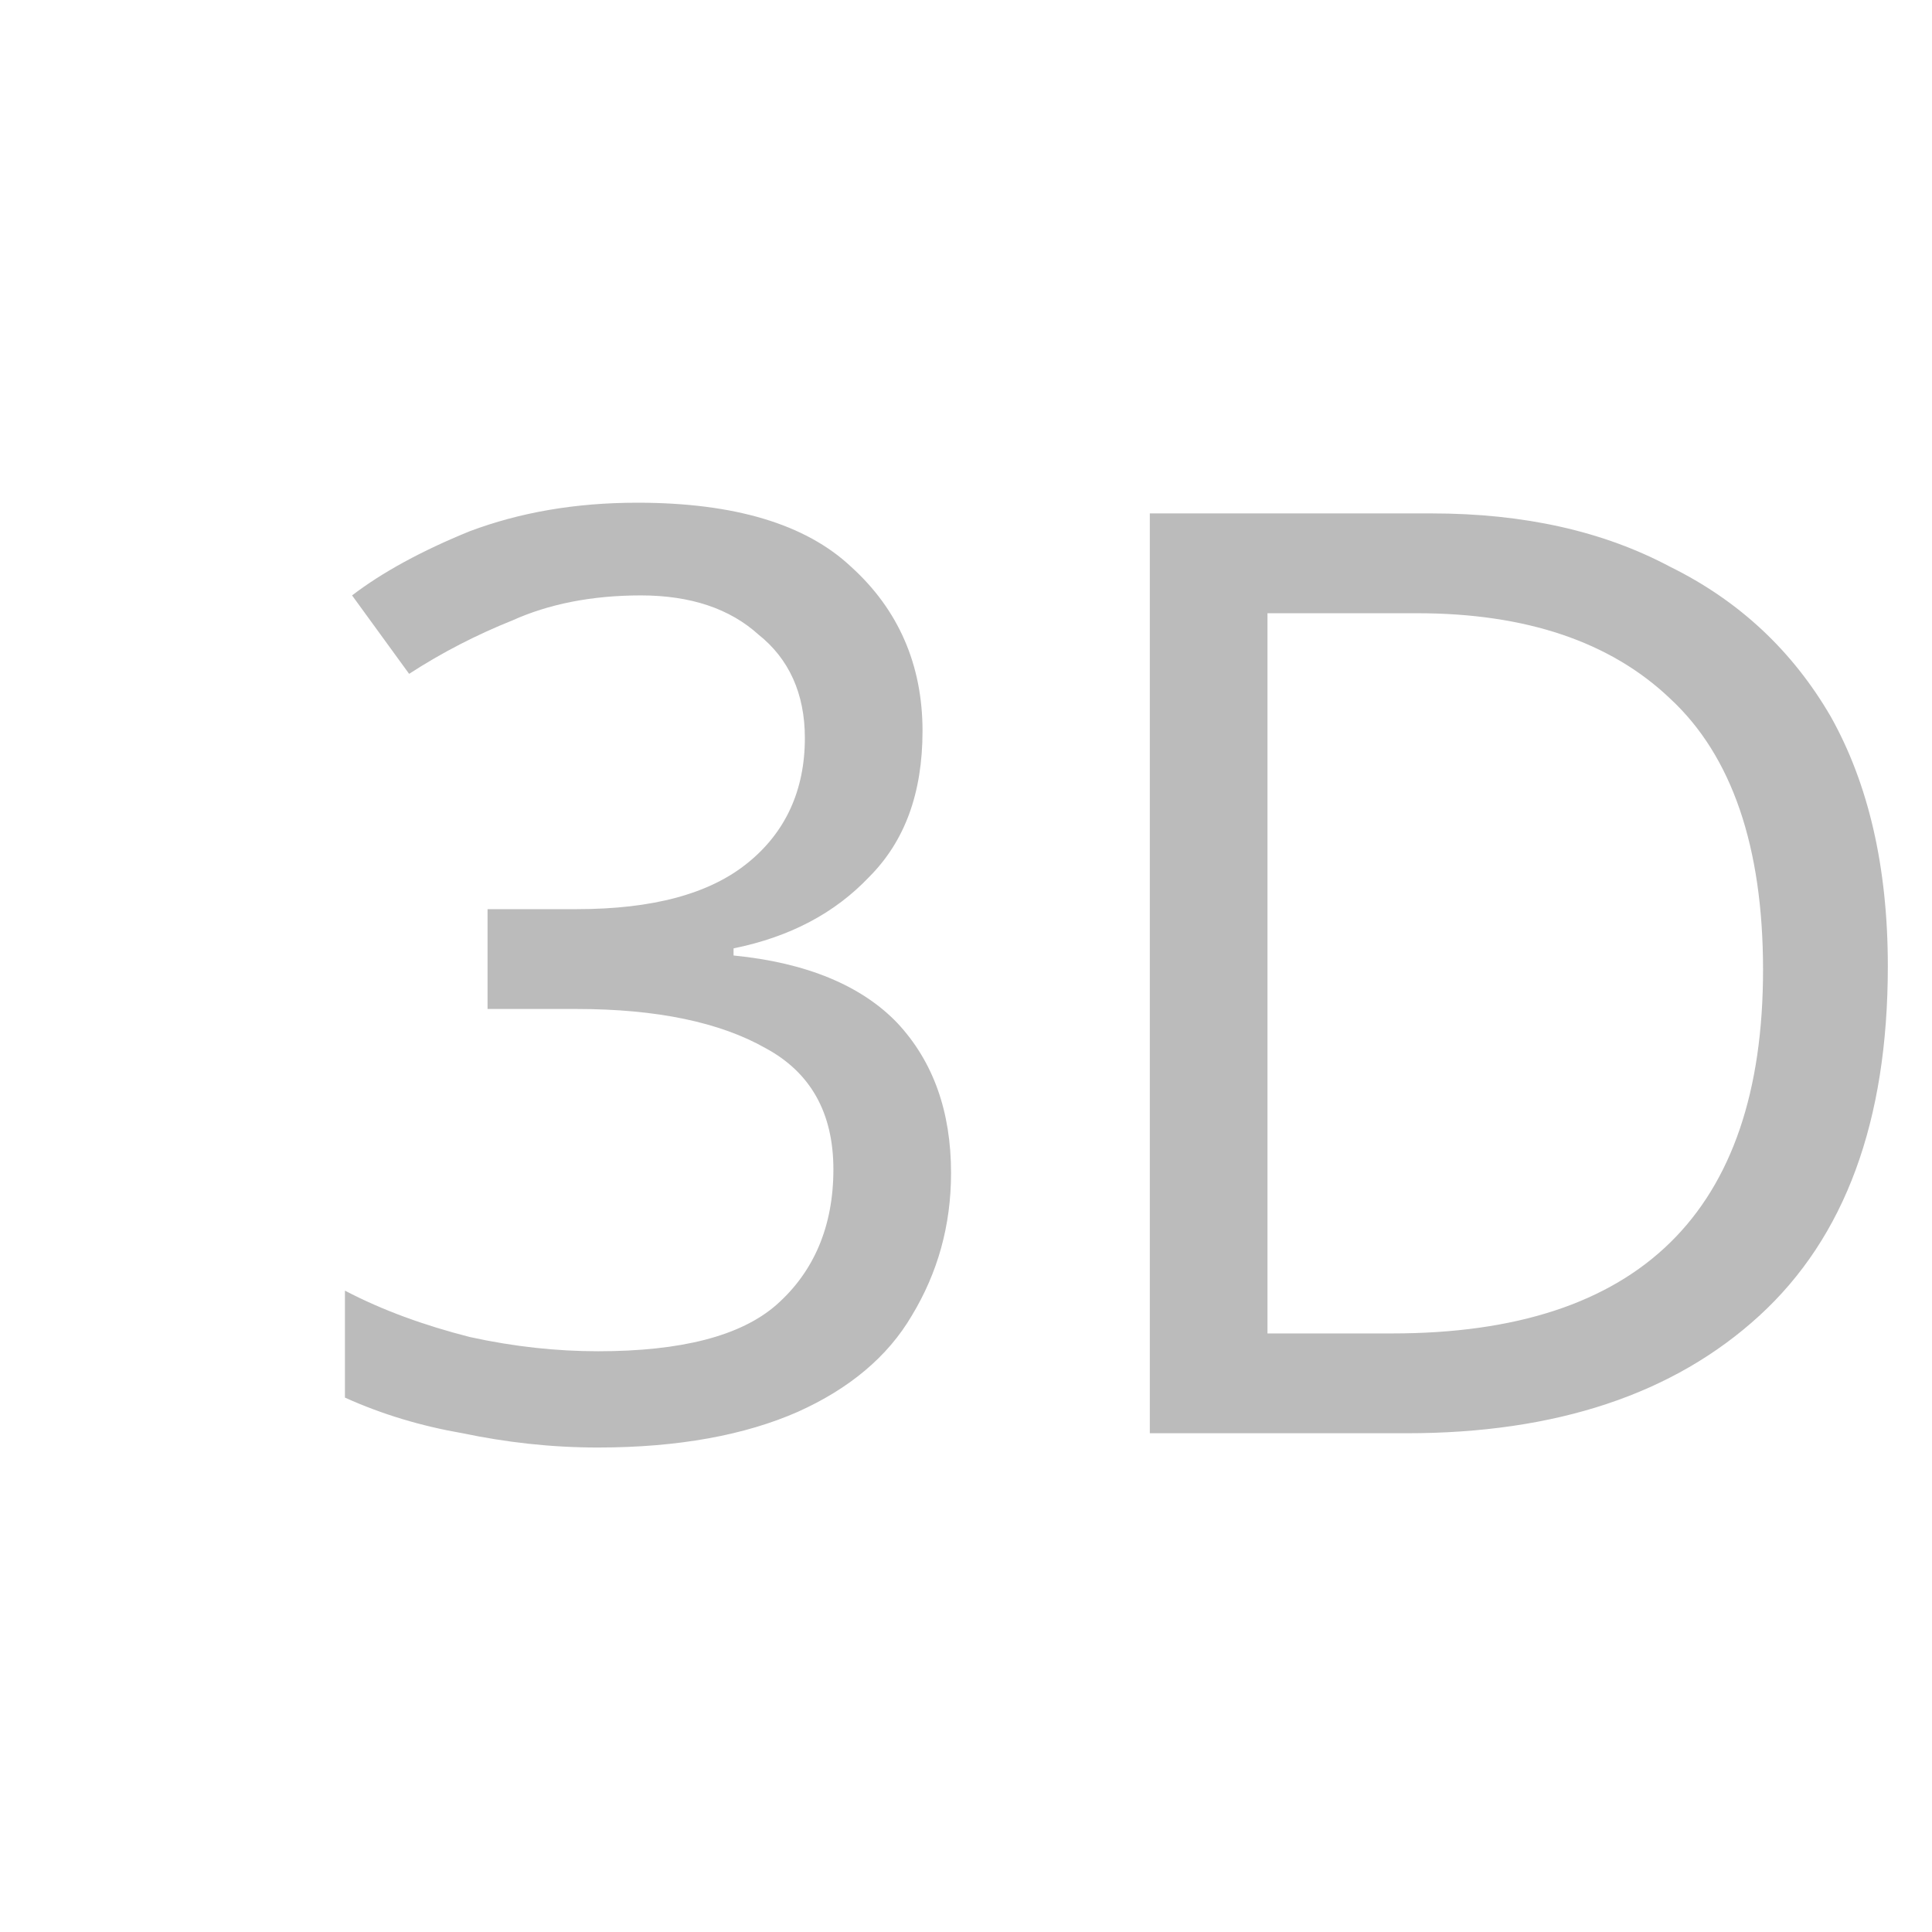
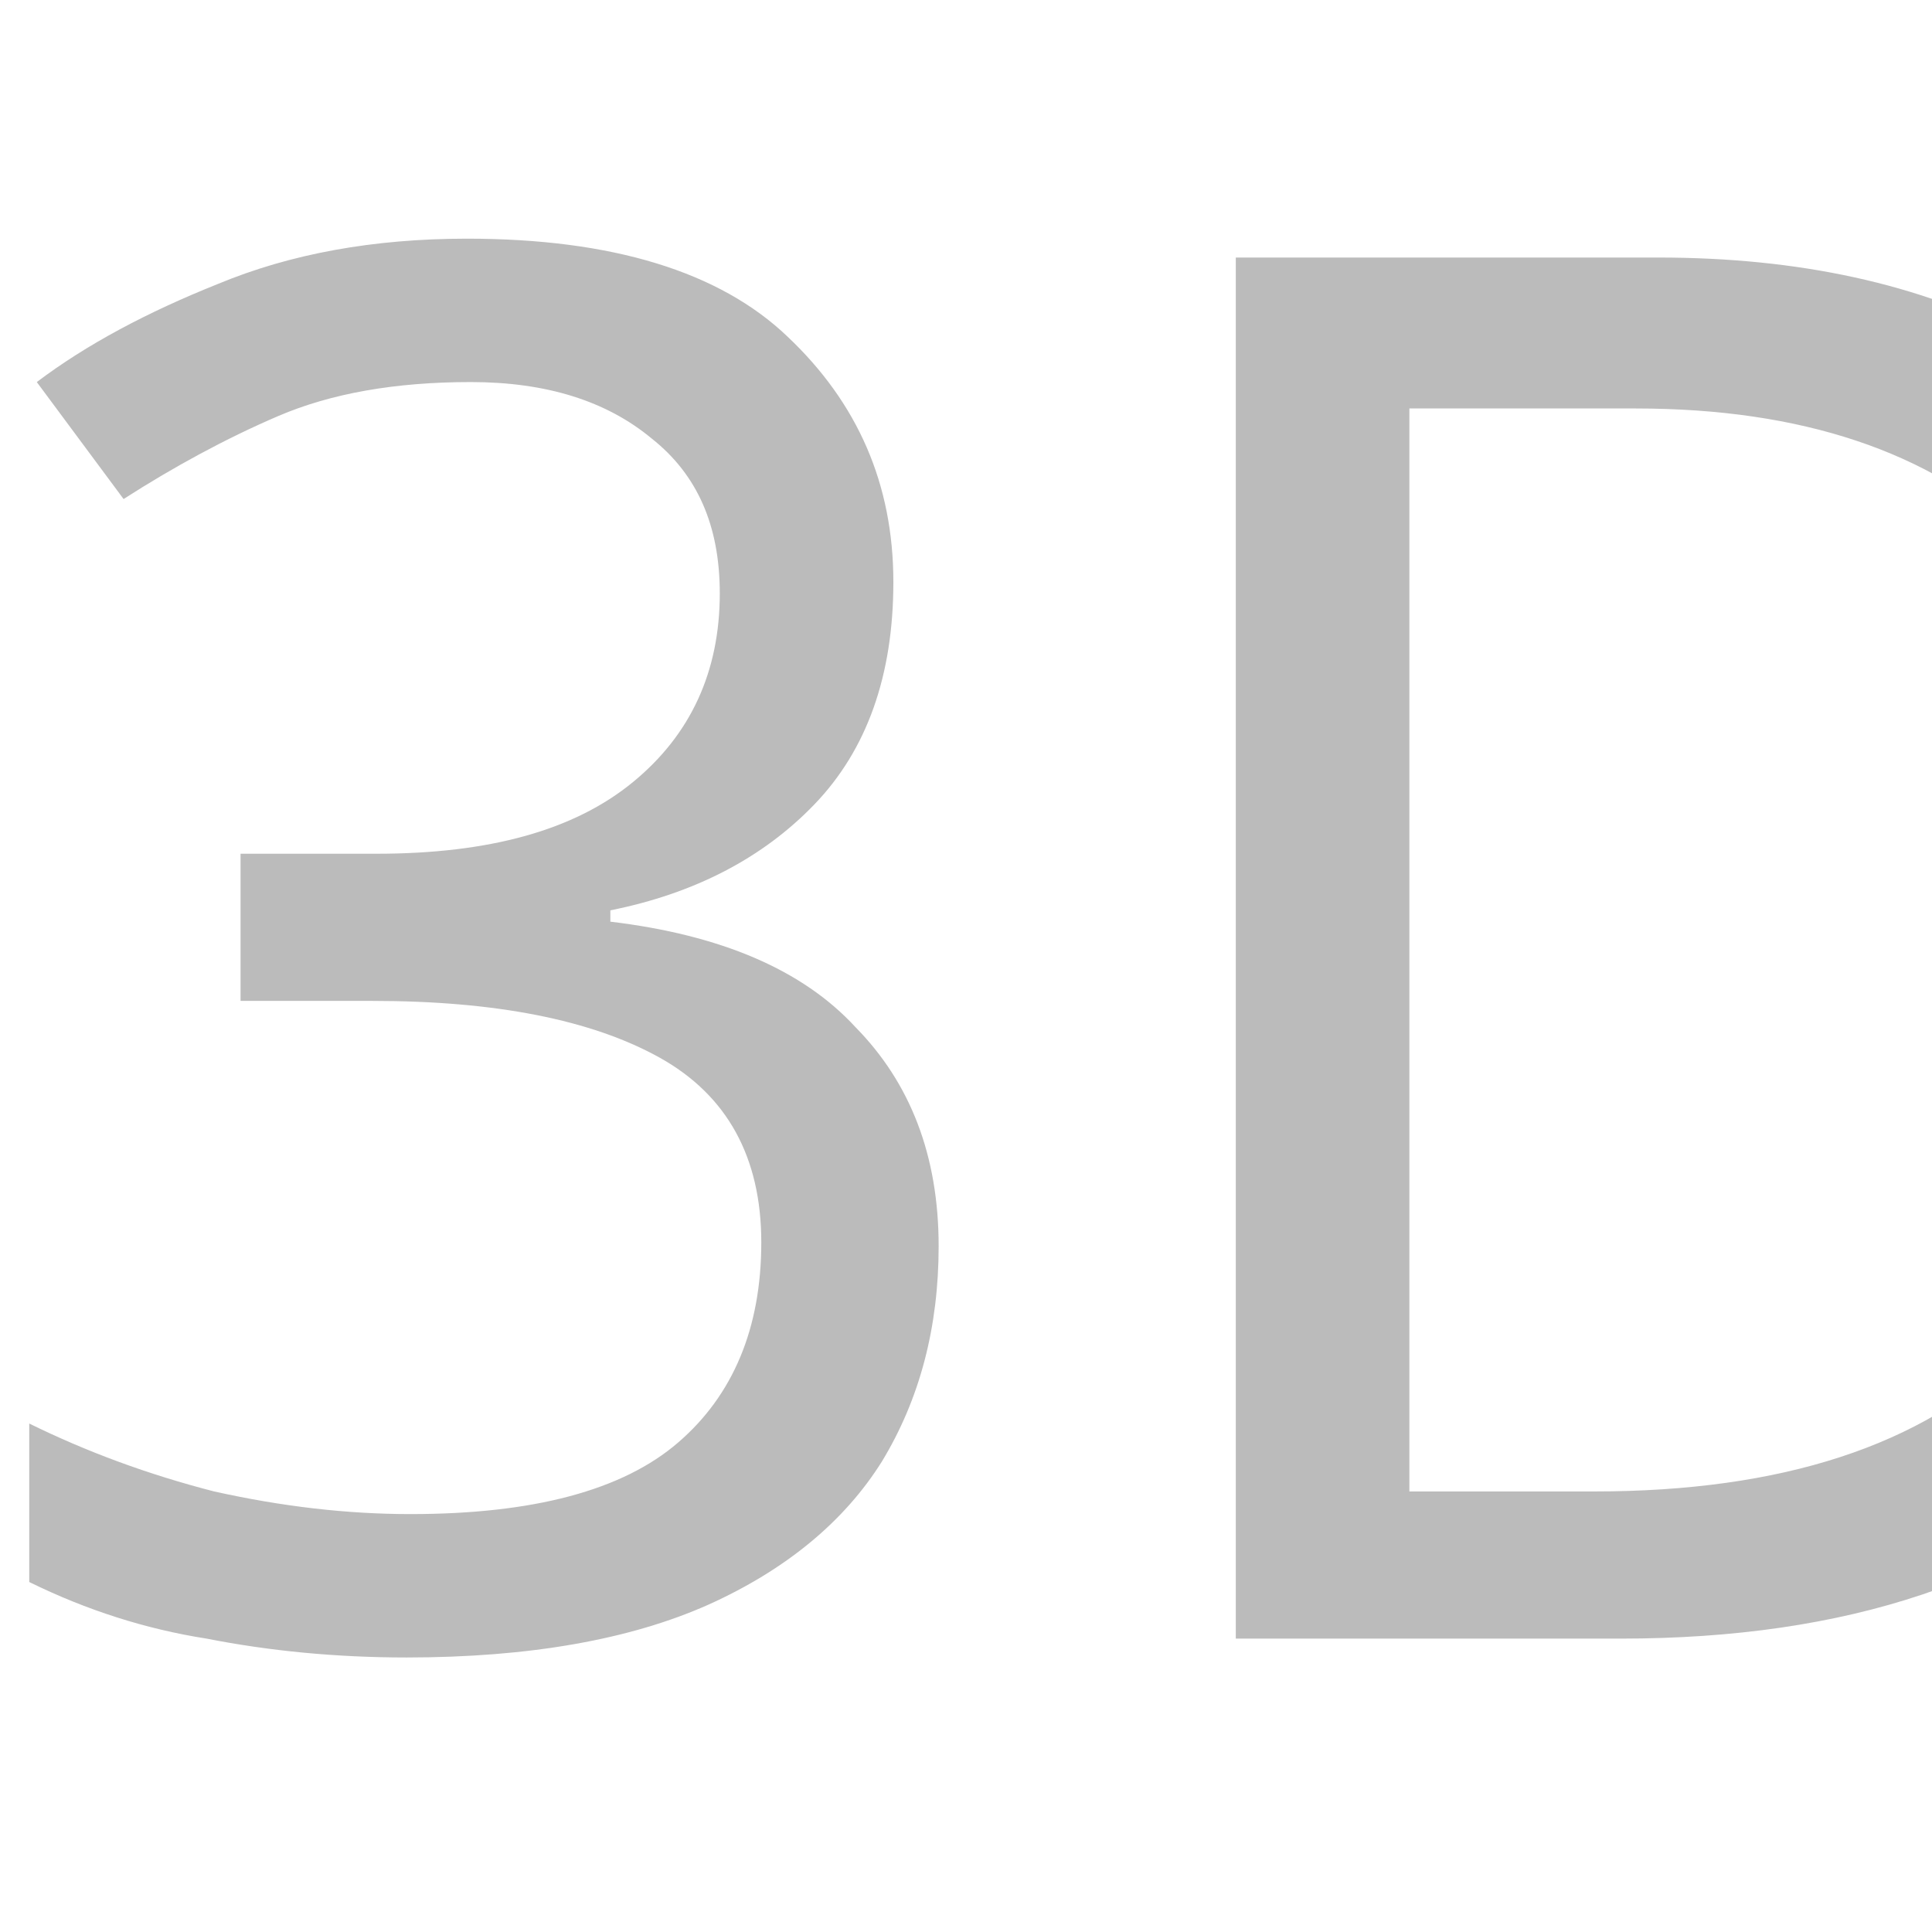
- <svg xmlns="http://www.w3.org/2000/svg" width="32" height="32" version="1.1" viewBox="0 0 8.467 8.467">
-   <text x="1.262" y="6.28" fill="#bbb" font-family="'Blogger Sans'" font-size="5.645px" stroke-width=".265" letter-spacing="0px" word-spacing="0px" style="line-height:1.1" xml:space="preserve">3D</text>
+ <svg xmlns="http://www.w3.org/2000/svg" width="32" height="32" version="1.1" viewBox="0 0 8 8">
+   <text x="-0.24" y="6.788" fill="#bbb" font-family="'Blogger Sans'" font-size="8px" letter-spacing="0px" stroke-width=".265" word-spacing="0px" style="line-height:1.1" xml:space="preserve">3D</text>
</svg>
